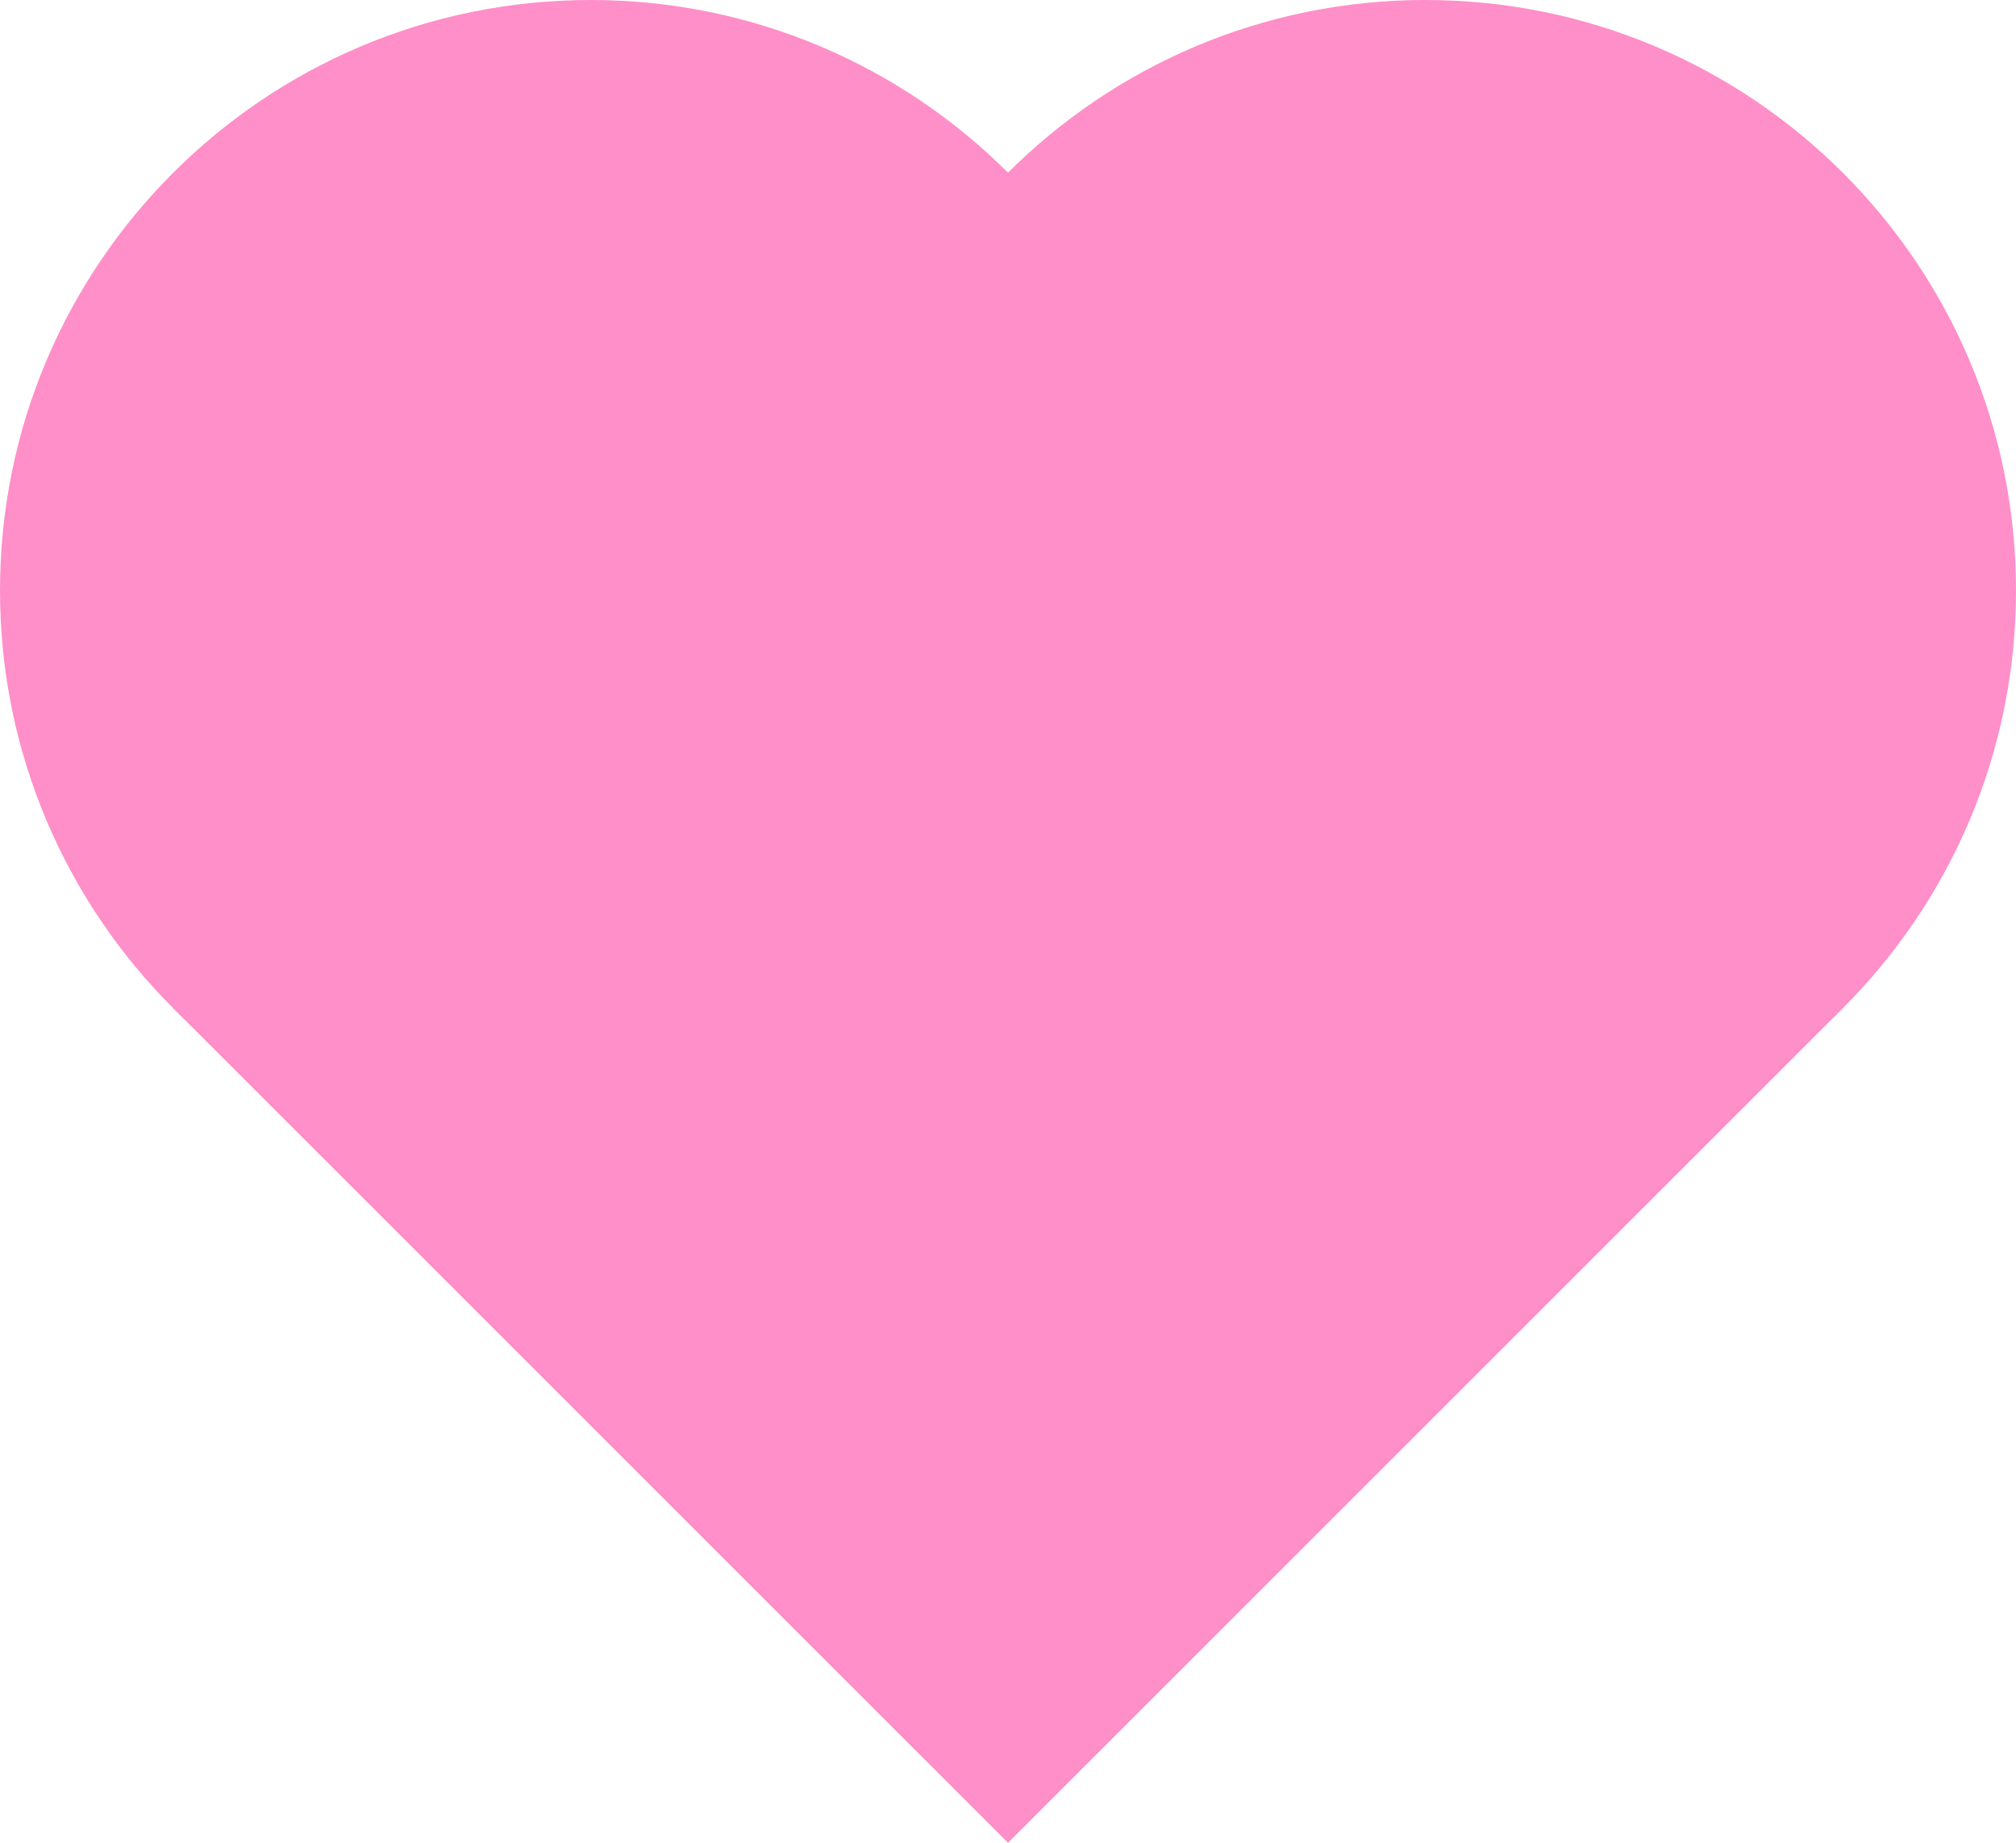
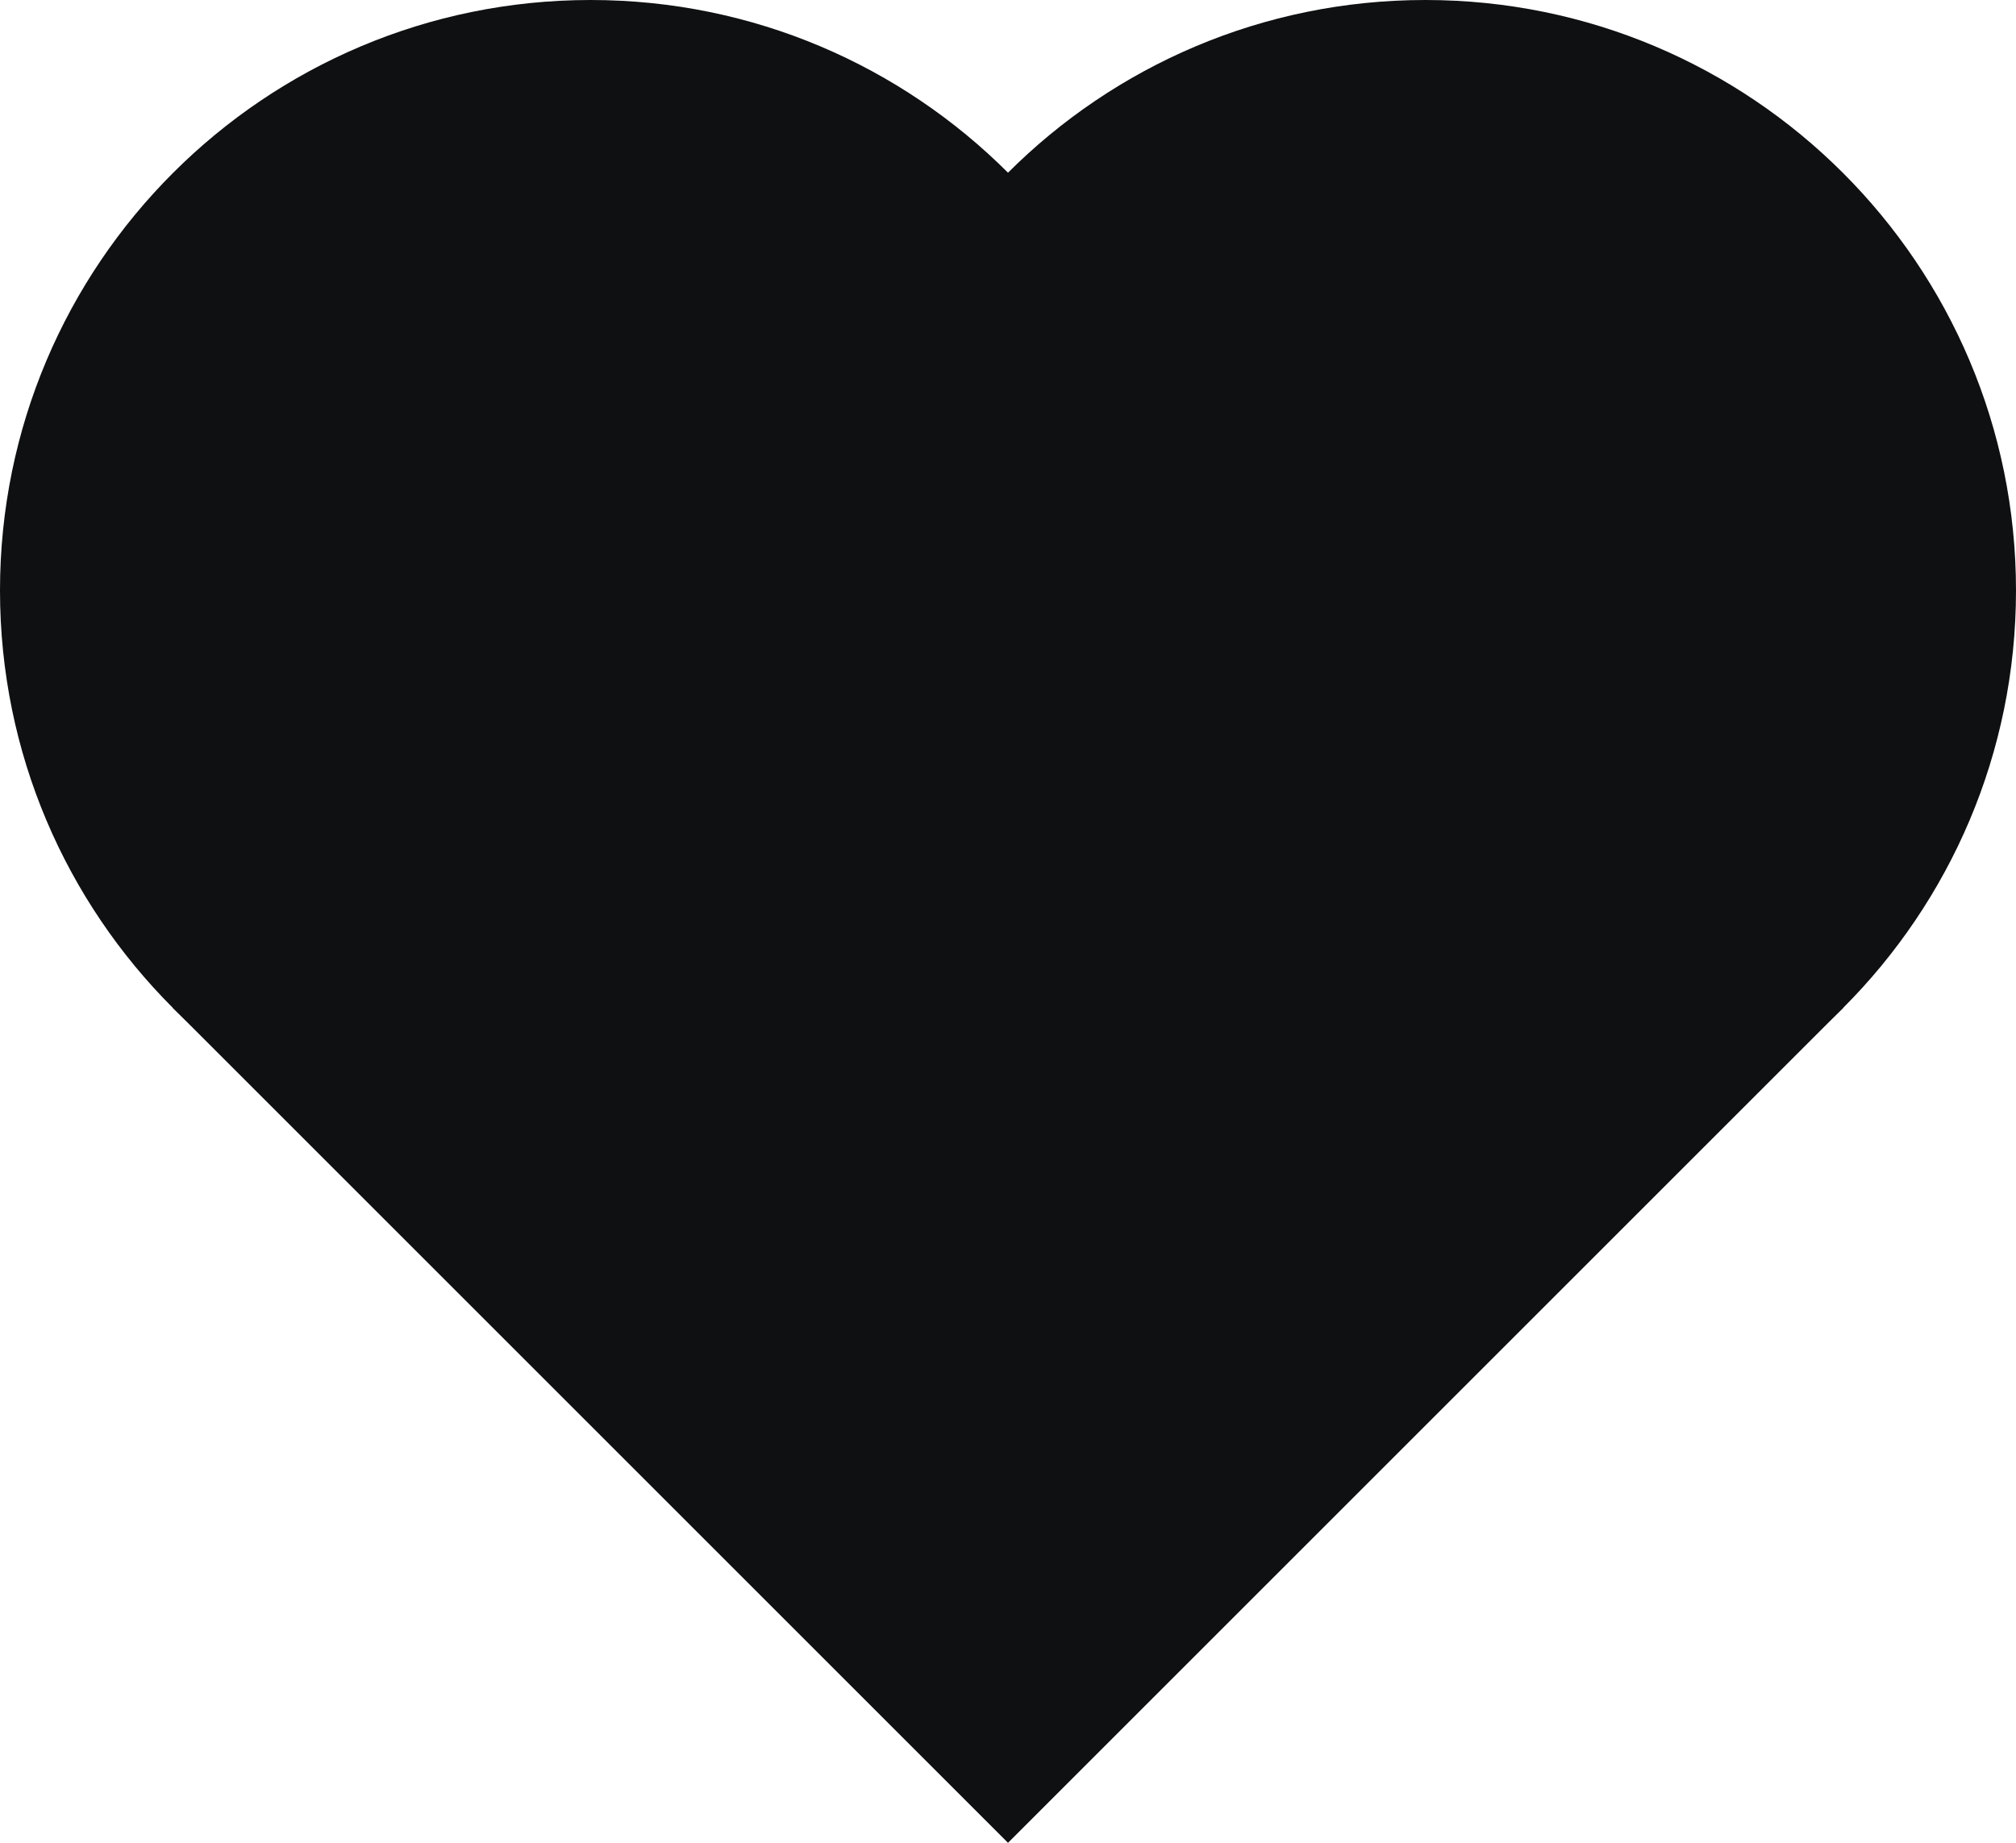
<svg xmlns="http://www.w3.org/2000/svg" viewBox="32 58 256 234" width="256" height="234" preserveAspectRatio="xMinYMin meet" aria-hidden="true">
  <g transform="translate(160 186)">
-     <rect x="-75.0" y="-75.0" width="150" height="150" transform="rotate(45)" fill="#ff8fc8" />
-     <circle cx="-53.0" cy="-53.0" r="75.0" fill="#ff8fc8" />
-     <circle cx="53.0" cy="-53.0" r="75.0" fill="#ff8fc8" />
+     <rect x="-75.0" y="-75.0" width="150" height="150" transform="rotate(45)" fill="#0e1011" />
+     <circle cx="-53.0" cy="-53.0" r="75.0" fill="#0e1011" />
+     <circle cx="53.0" cy="-53.0" r="75.0" fill="#0e1011" />
  </g>
</svg>
